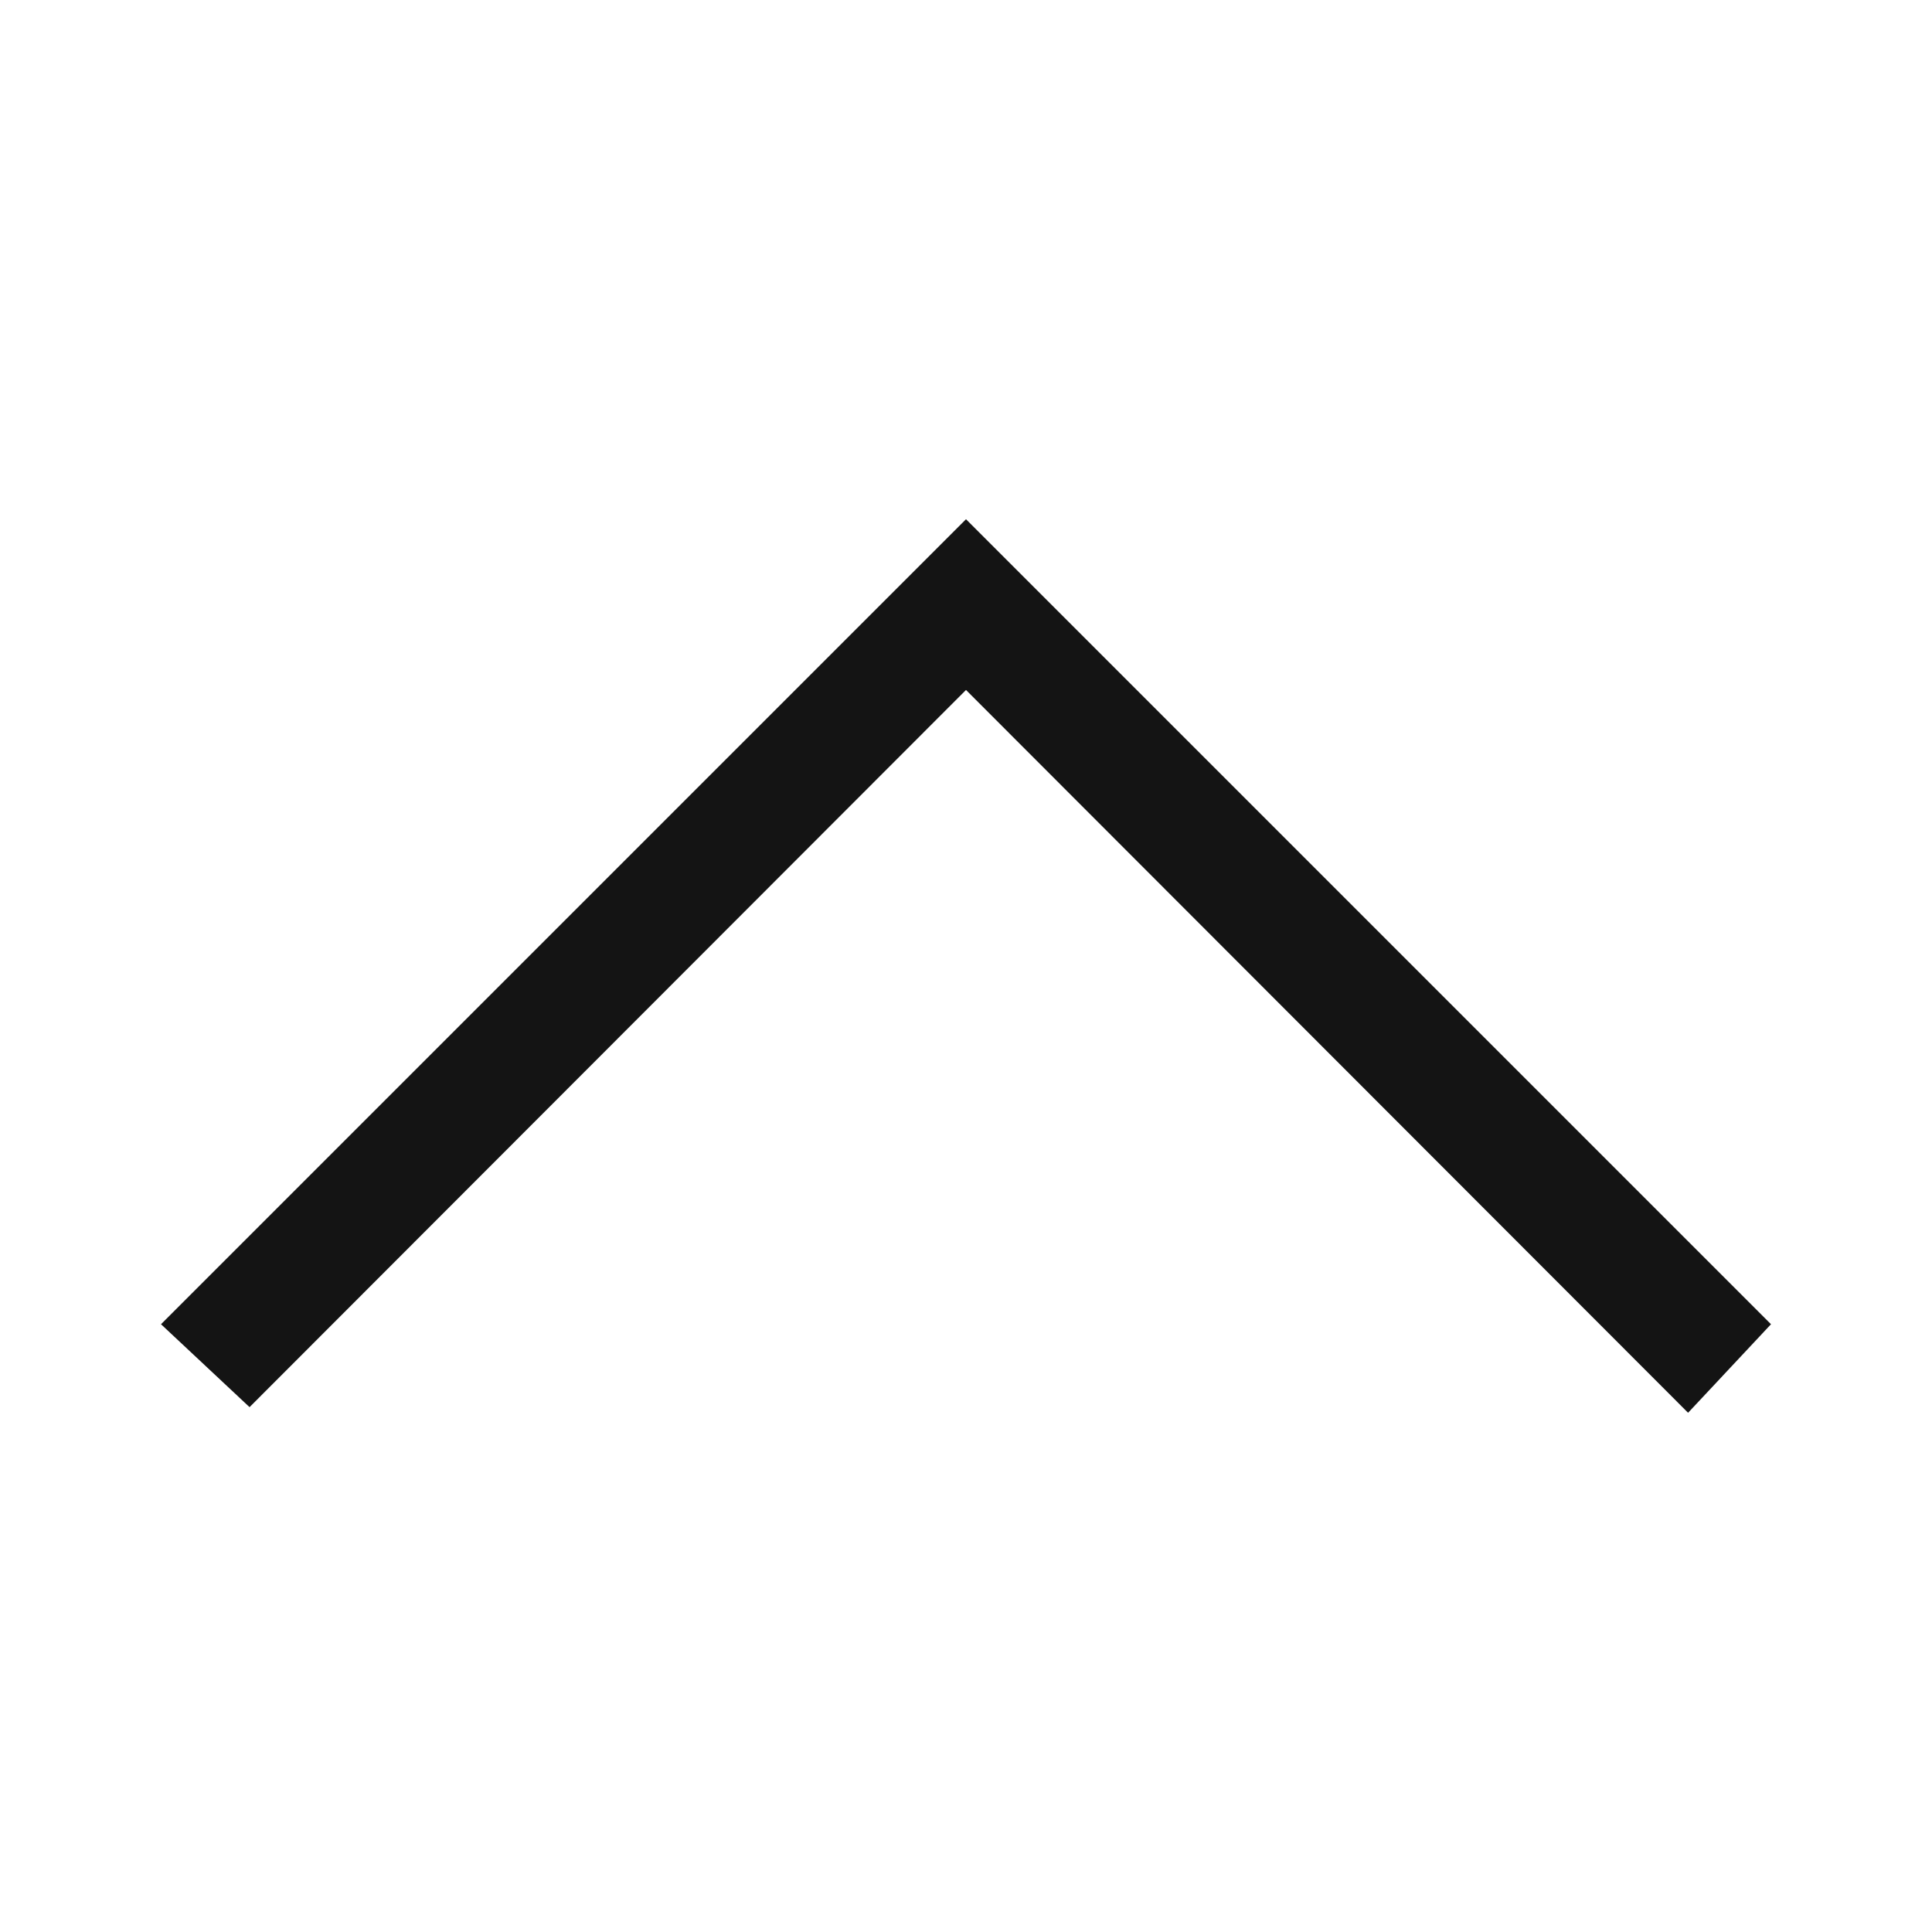
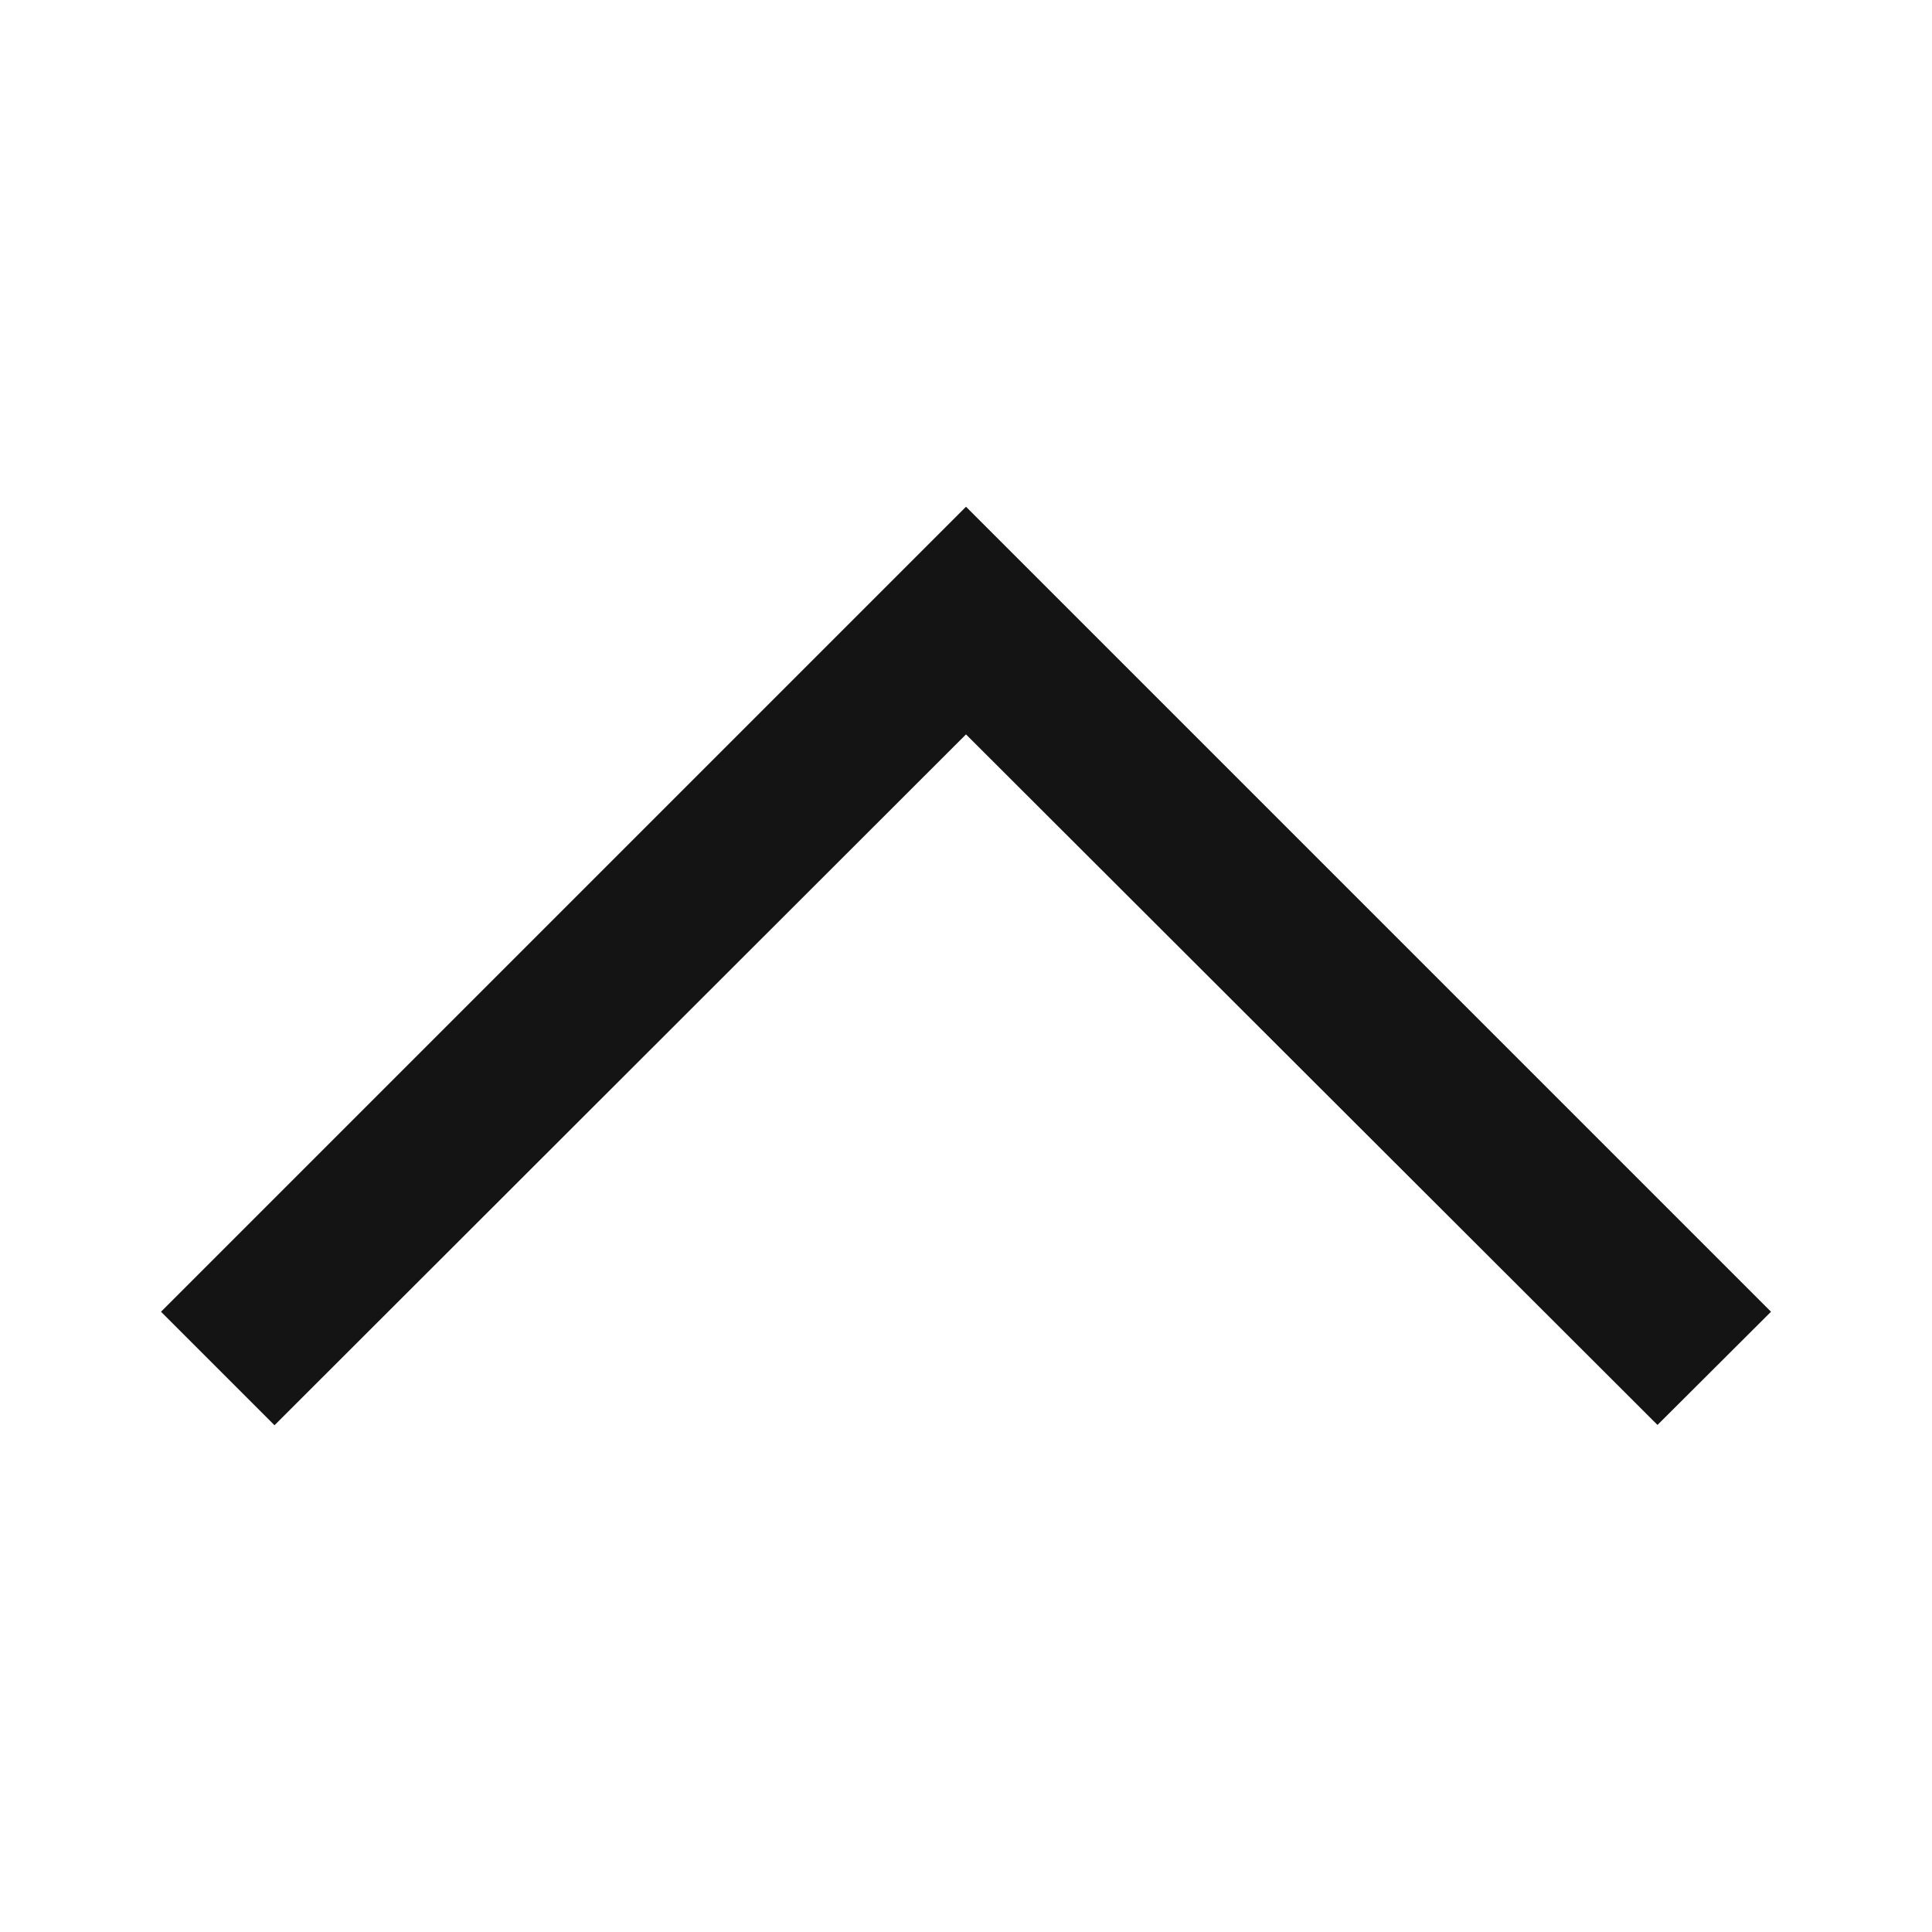
<svg xmlns="http://www.w3.org/2000/svg" width="24" height="24" viewBox="0 0 24 24" fill="none">
-   <path d="M20.97 17.55L12 8.571L3.1 17.48L2 16.45L12 6.45L22 16.45L20.97 17.55Z" fill="#141414" />
+   <path d="M20.59 17.701L12 9.123L3.41 17.705L2 16.295L12 6.295L22 16.295L20.59 17.701Z" fill="#141414" />
</svg>
